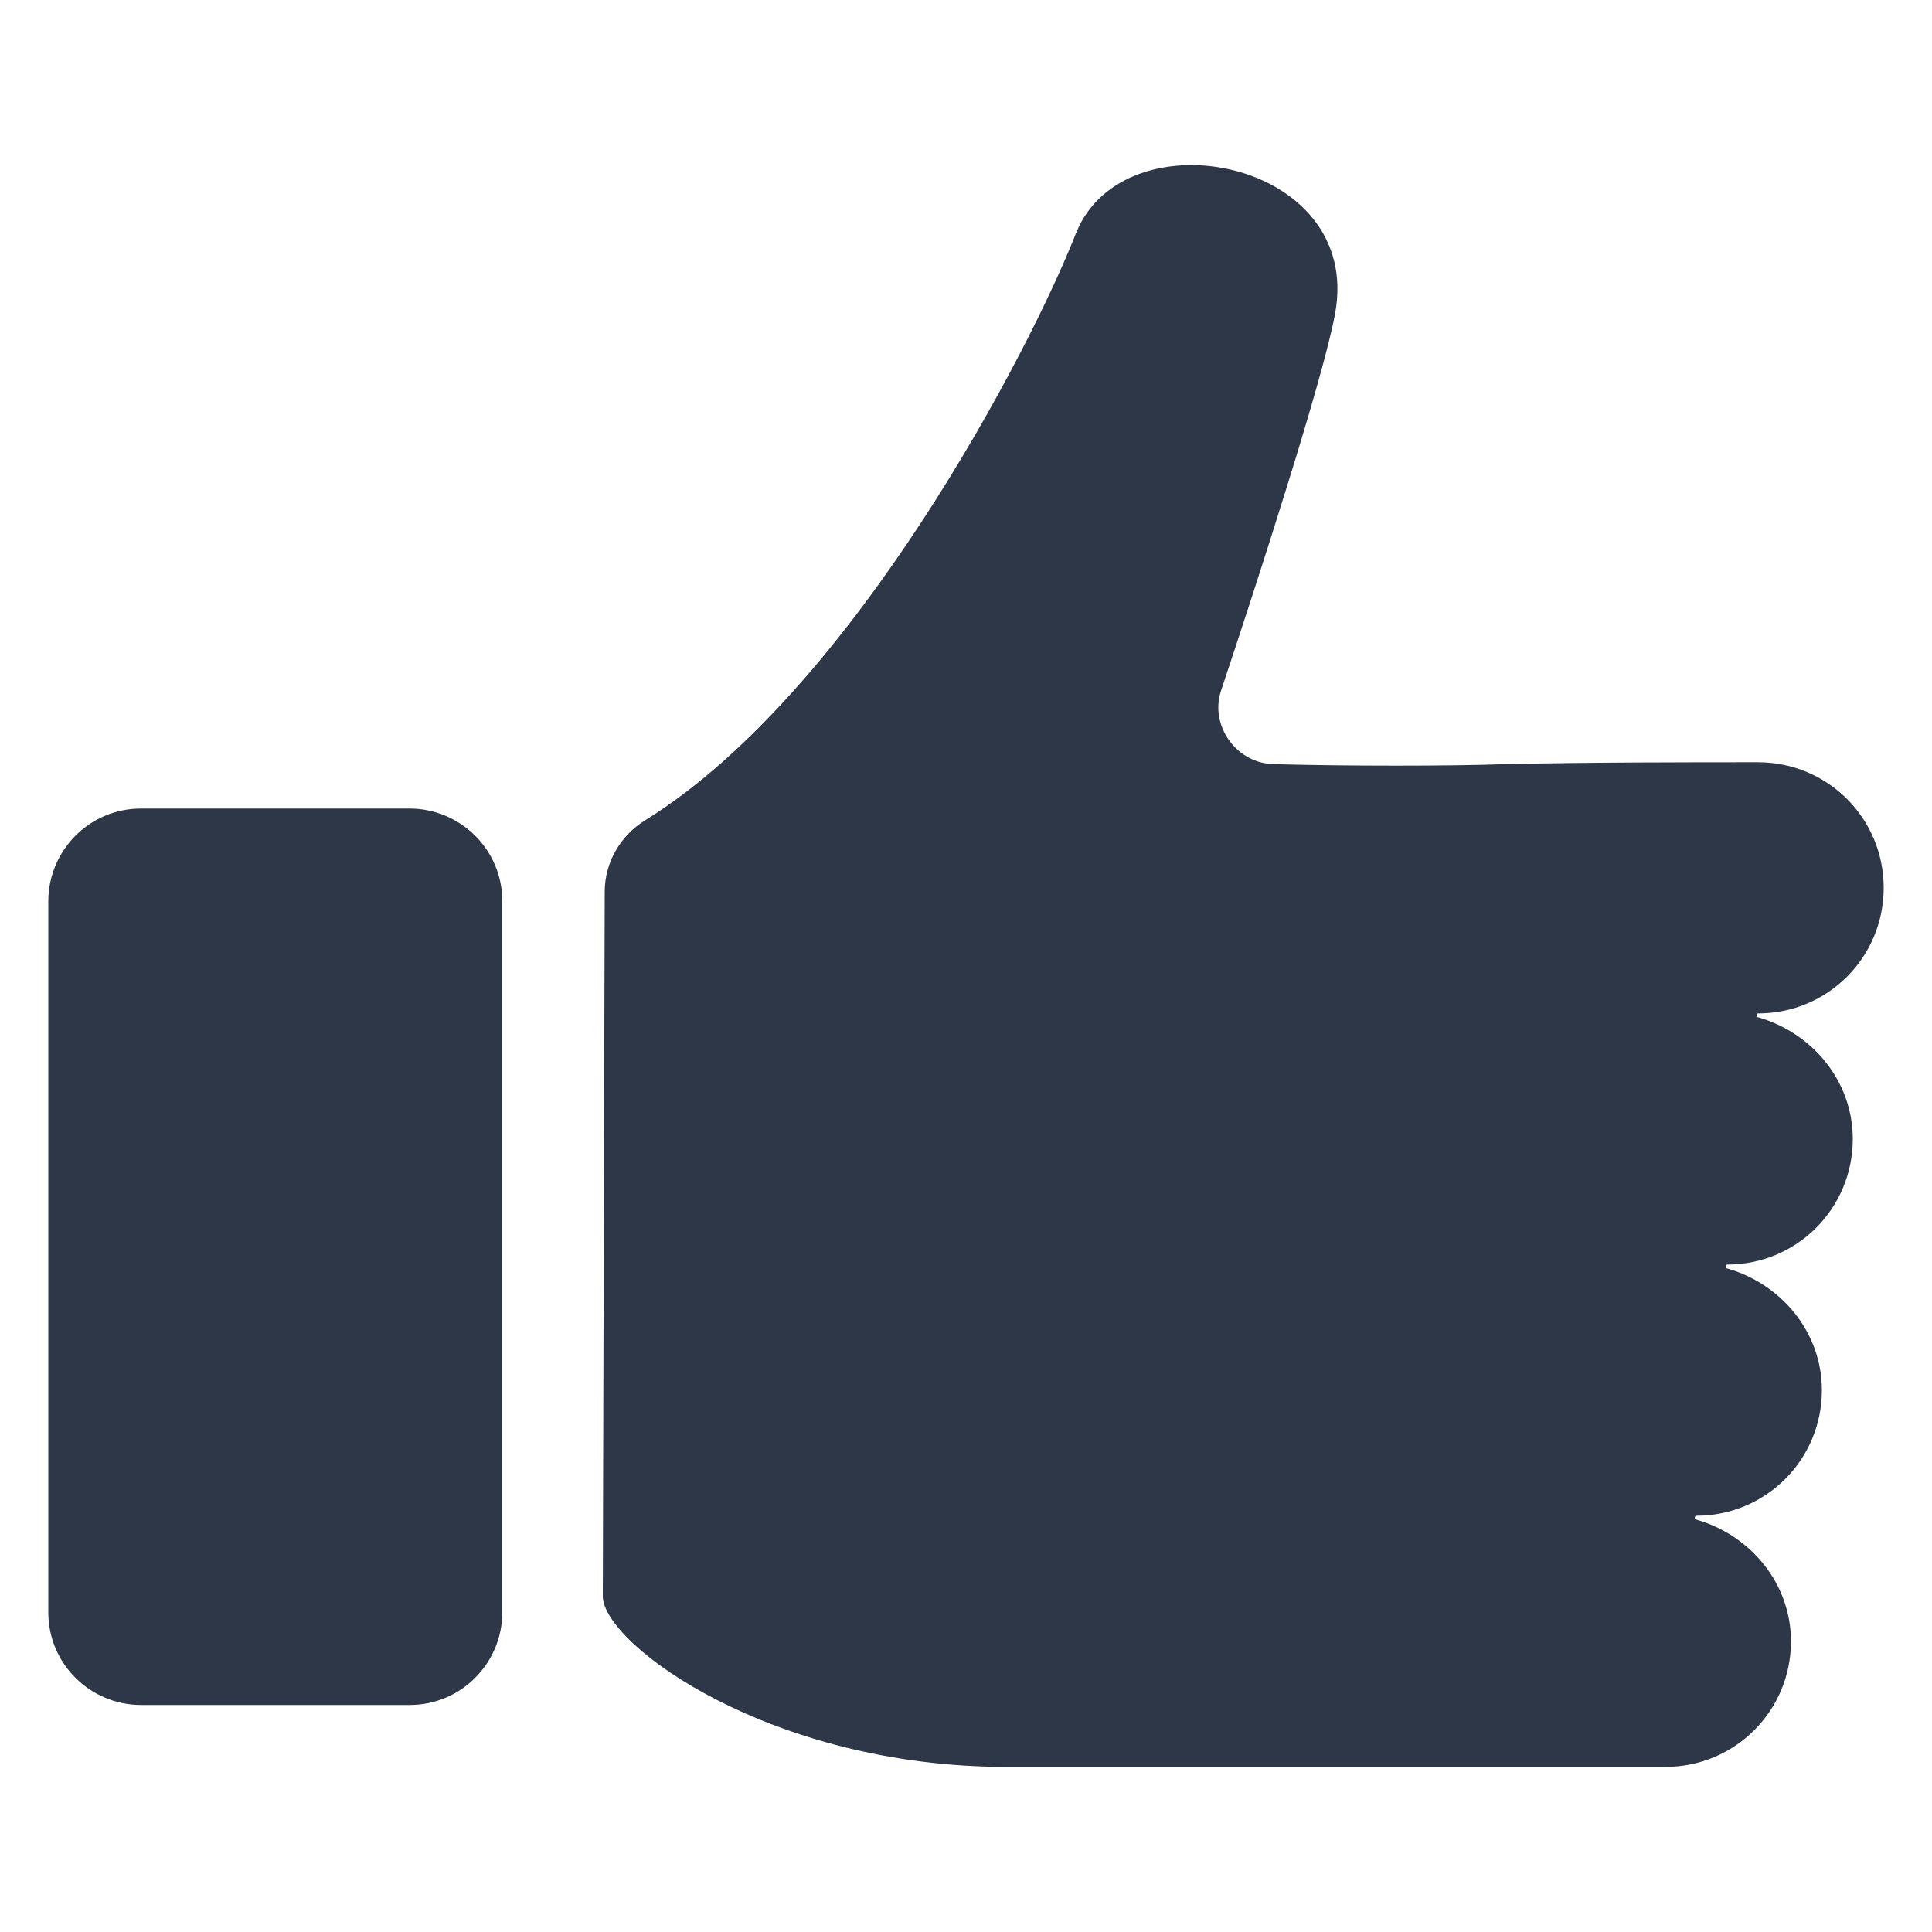
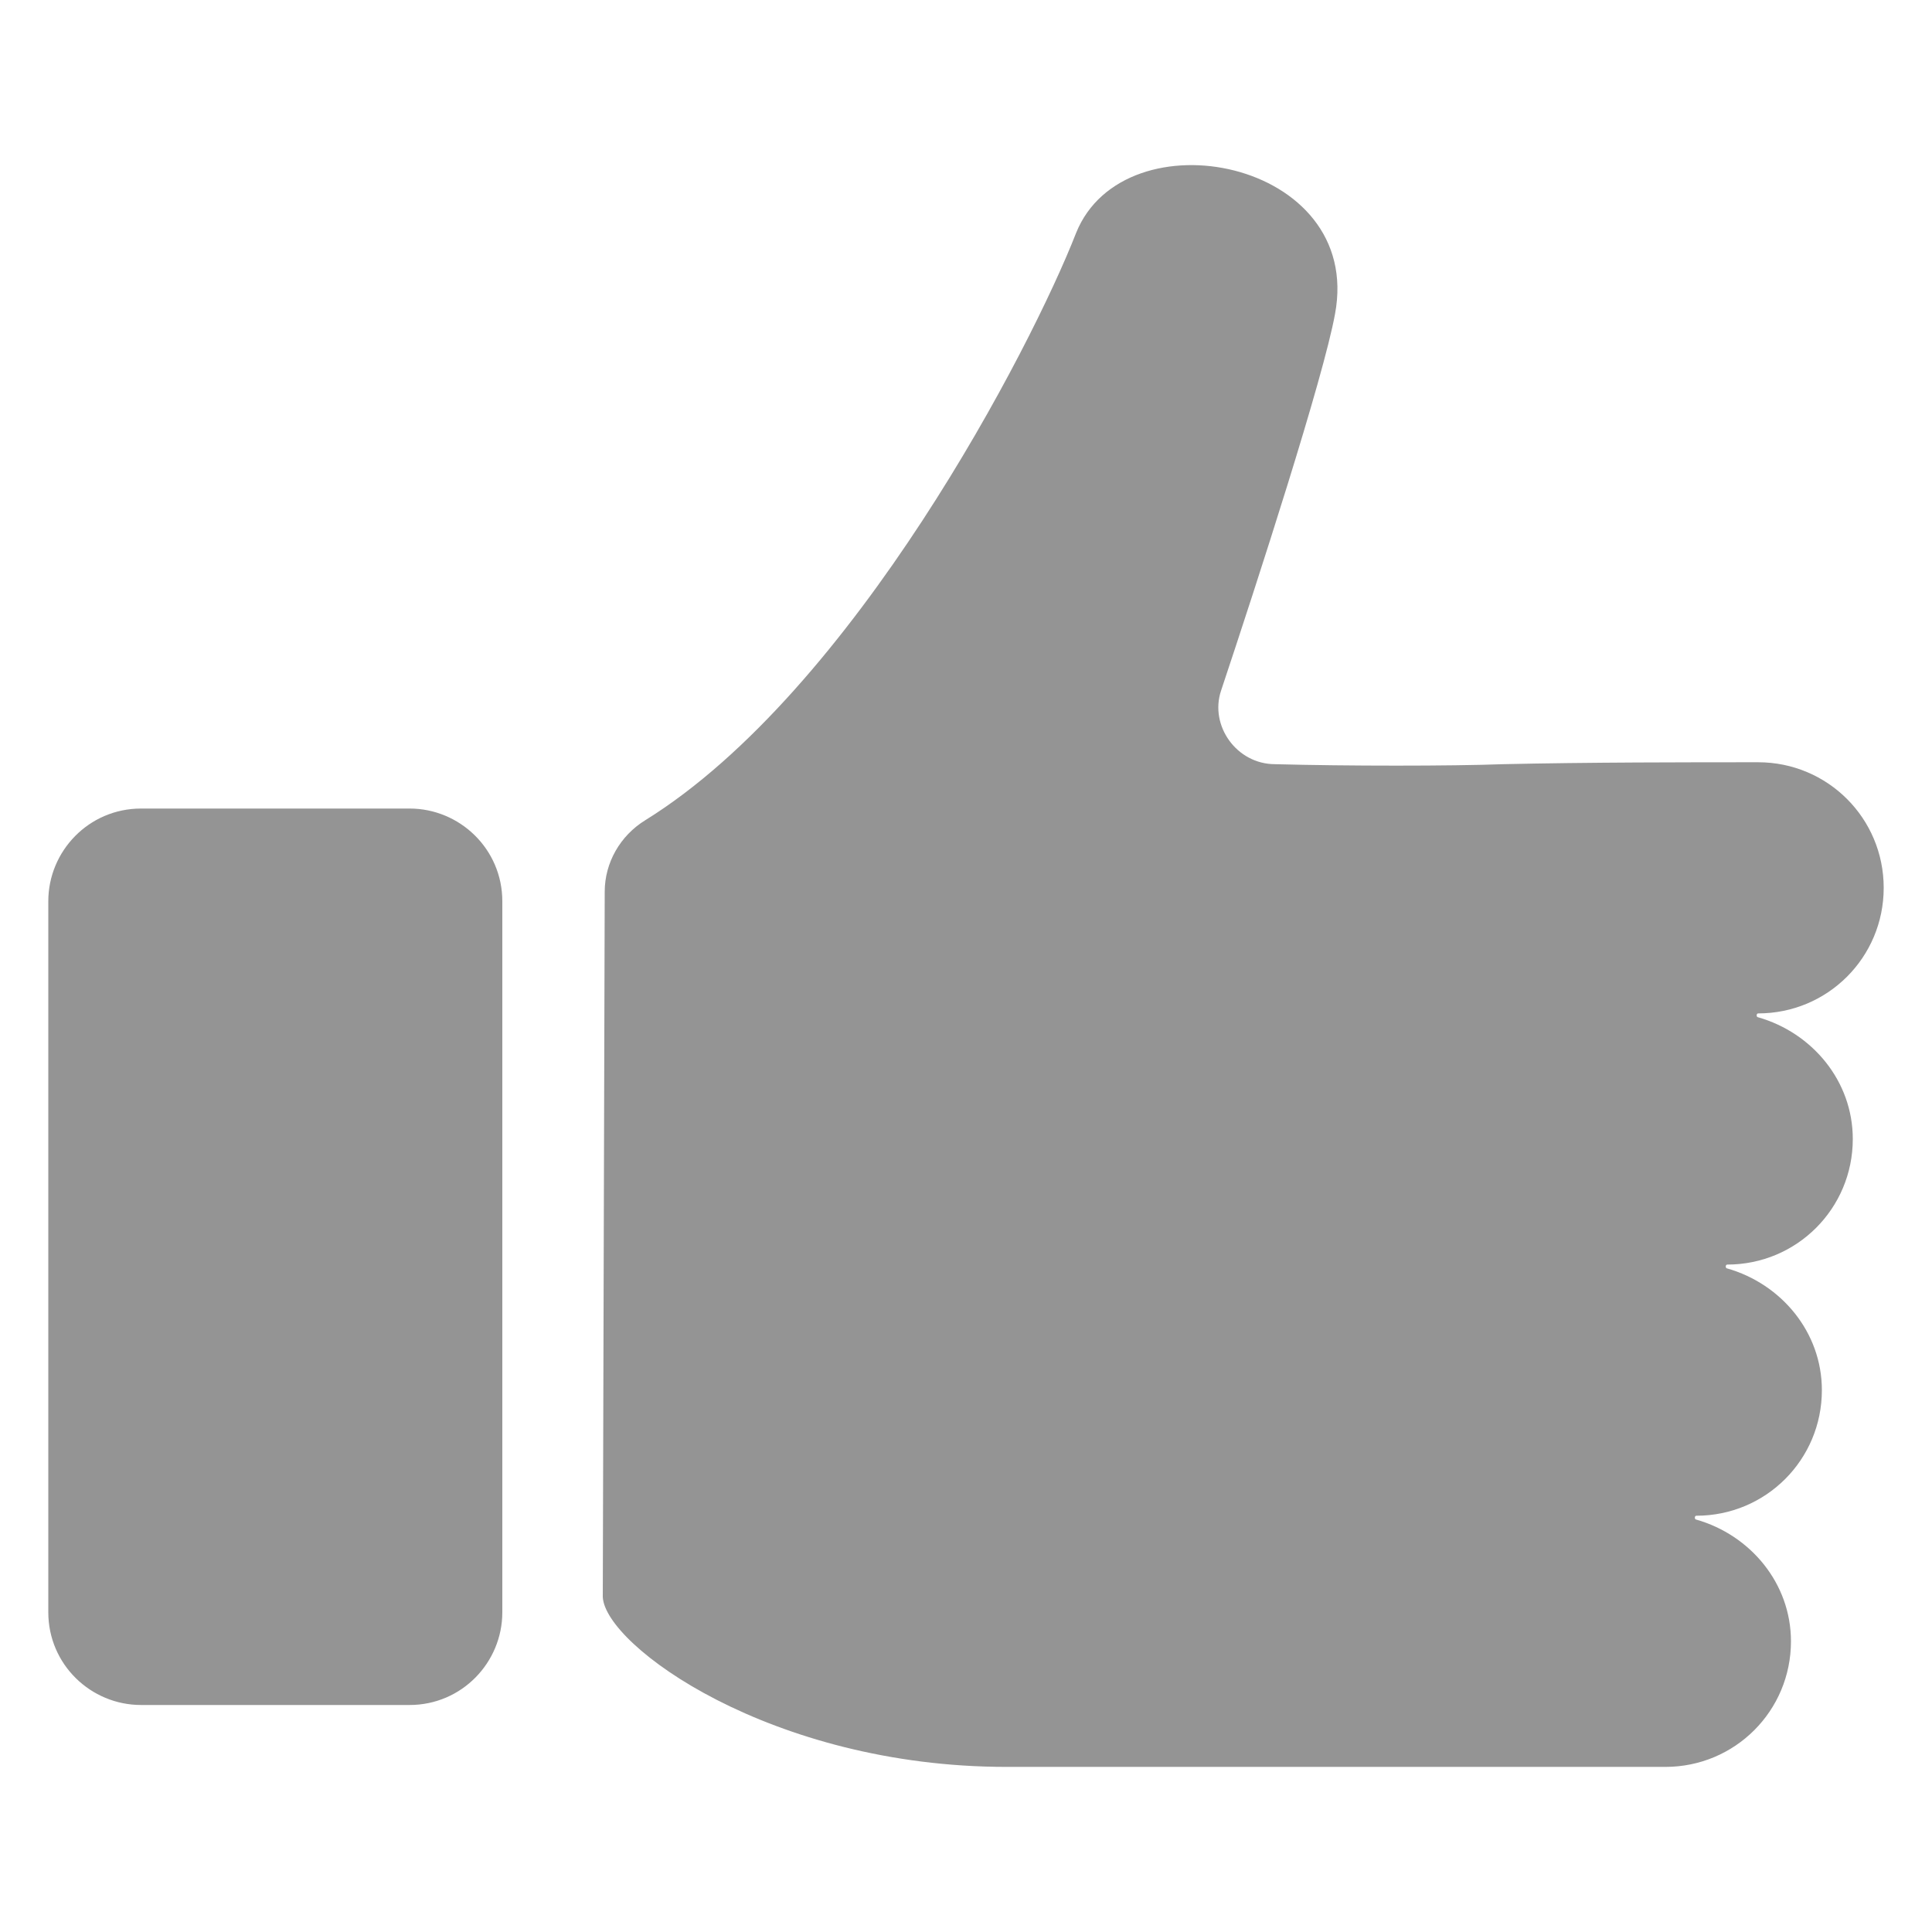
- <svg xmlns="http://www.w3.org/2000/svg" version="1.1" width="512" height="512" x="0" y="0" viewBox="0 0 100 100" style="enable-background:new 0 0 512 512" xml:space="preserve" class="">
+ <svg xmlns="http://www.w3.org/2000/svg" version="1.1" width="512" height="512" x="0" y="0" viewBox="0 0 100 100" style="enable-background:new 0 0 512 512" xml:space="preserve">
  <g>
-     <path d="M52.1 91.454h34.1c3.6 0 6.5-2.9 6.5-6.5 0-3-2.1-5.5-4.9-6.3-.1 0-.1-.2 0-.2 3.6 0 6.5-2.9 6.5-6.5 0-3-2.1-5.5-4.9-6.3-.1 0-.1-.2 0-.2 3.6 0 6.5-2.9 6.5-6.5 0-3-2.1-5.5-4.9-6.3-.1 0-.1-.2 0-.2 3.6 0 6.5-2.9 6.5-6.5s-2.9-6.5-6.5-6.5-8.8 0-13.2.1c-2.7.1-8.1.1-11.8 0-2 0-3.4-2-2.8-3.8 1.9-5.7 5.3-16.2 5.9-19.5 1.5-8-10.9-10.4-13.4-4.2-2.3 5.9-11.5 23.7-22.3 30.4-1.3.8-2.1 2.2-2.1 3.7l-.1 36.5c.1 2.5 8.7 8.8 20.9 8.8zM26 46.65v36.8c0 2.6-2.1 4.8-4.8 4.8H7.3c-2.6 0-4.8-2.1-4.8-4.8v-36.8c0-2.6 2.1-4.8 4.8-4.8h13.9c2.6 0 4.8 2.1 4.8 4.8z" fill="#2d3748" opacity="1" data-original="#000000" />
+     <path d="M52.1 91.454h34.1c3.6 0 6.5-2.9 6.5-6.5 0-3-2.1-5.5-4.9-6.3-.1 0-.1-.2 0-.2 3.6 0 6.5-2.9 6.5-6.5 0-3-2.1-5.5-4.9-6.3-.1 0-.1-.2 0-.2 3.6 0 6.5-2.9 6.5-6.5 0-3-2.1-5.5-4.9-6.3-.1 0-.1-.2 0-.2 3.6 0 6.5-2.9 6.5-6.5s-2.9-6.5-6.5-6.5-8.8 0-13.2.1c-2.7.1-8.1.1-11.8 0-2 0-3.4-2-2.8-3.8 1.9-5.7 5.3-16.2 5.9-19.5 1.5-8-10.9-10.4-13.4-4.2-2.3 5.9-11.5 23.7-22.3 30.4-1.3.8-2.1 2.2-2.1 3.7l-.1 36.5c.1 2.5 8.7 8.8 20.9 8.8zM26 46.65v36.8c0 2.6-2.1 4.8-4.8 4.8H7.3c-2.6 0-4.8-2.1-4.8-4.8v-36.8c0-2.6 2.1-4.8 4.8-4.8h13.9c2.6 0 4.8 2.1 4.8 4.8z" fill="#949494" opacity="1" data-original="#000000" />
  </g>
</svg>
